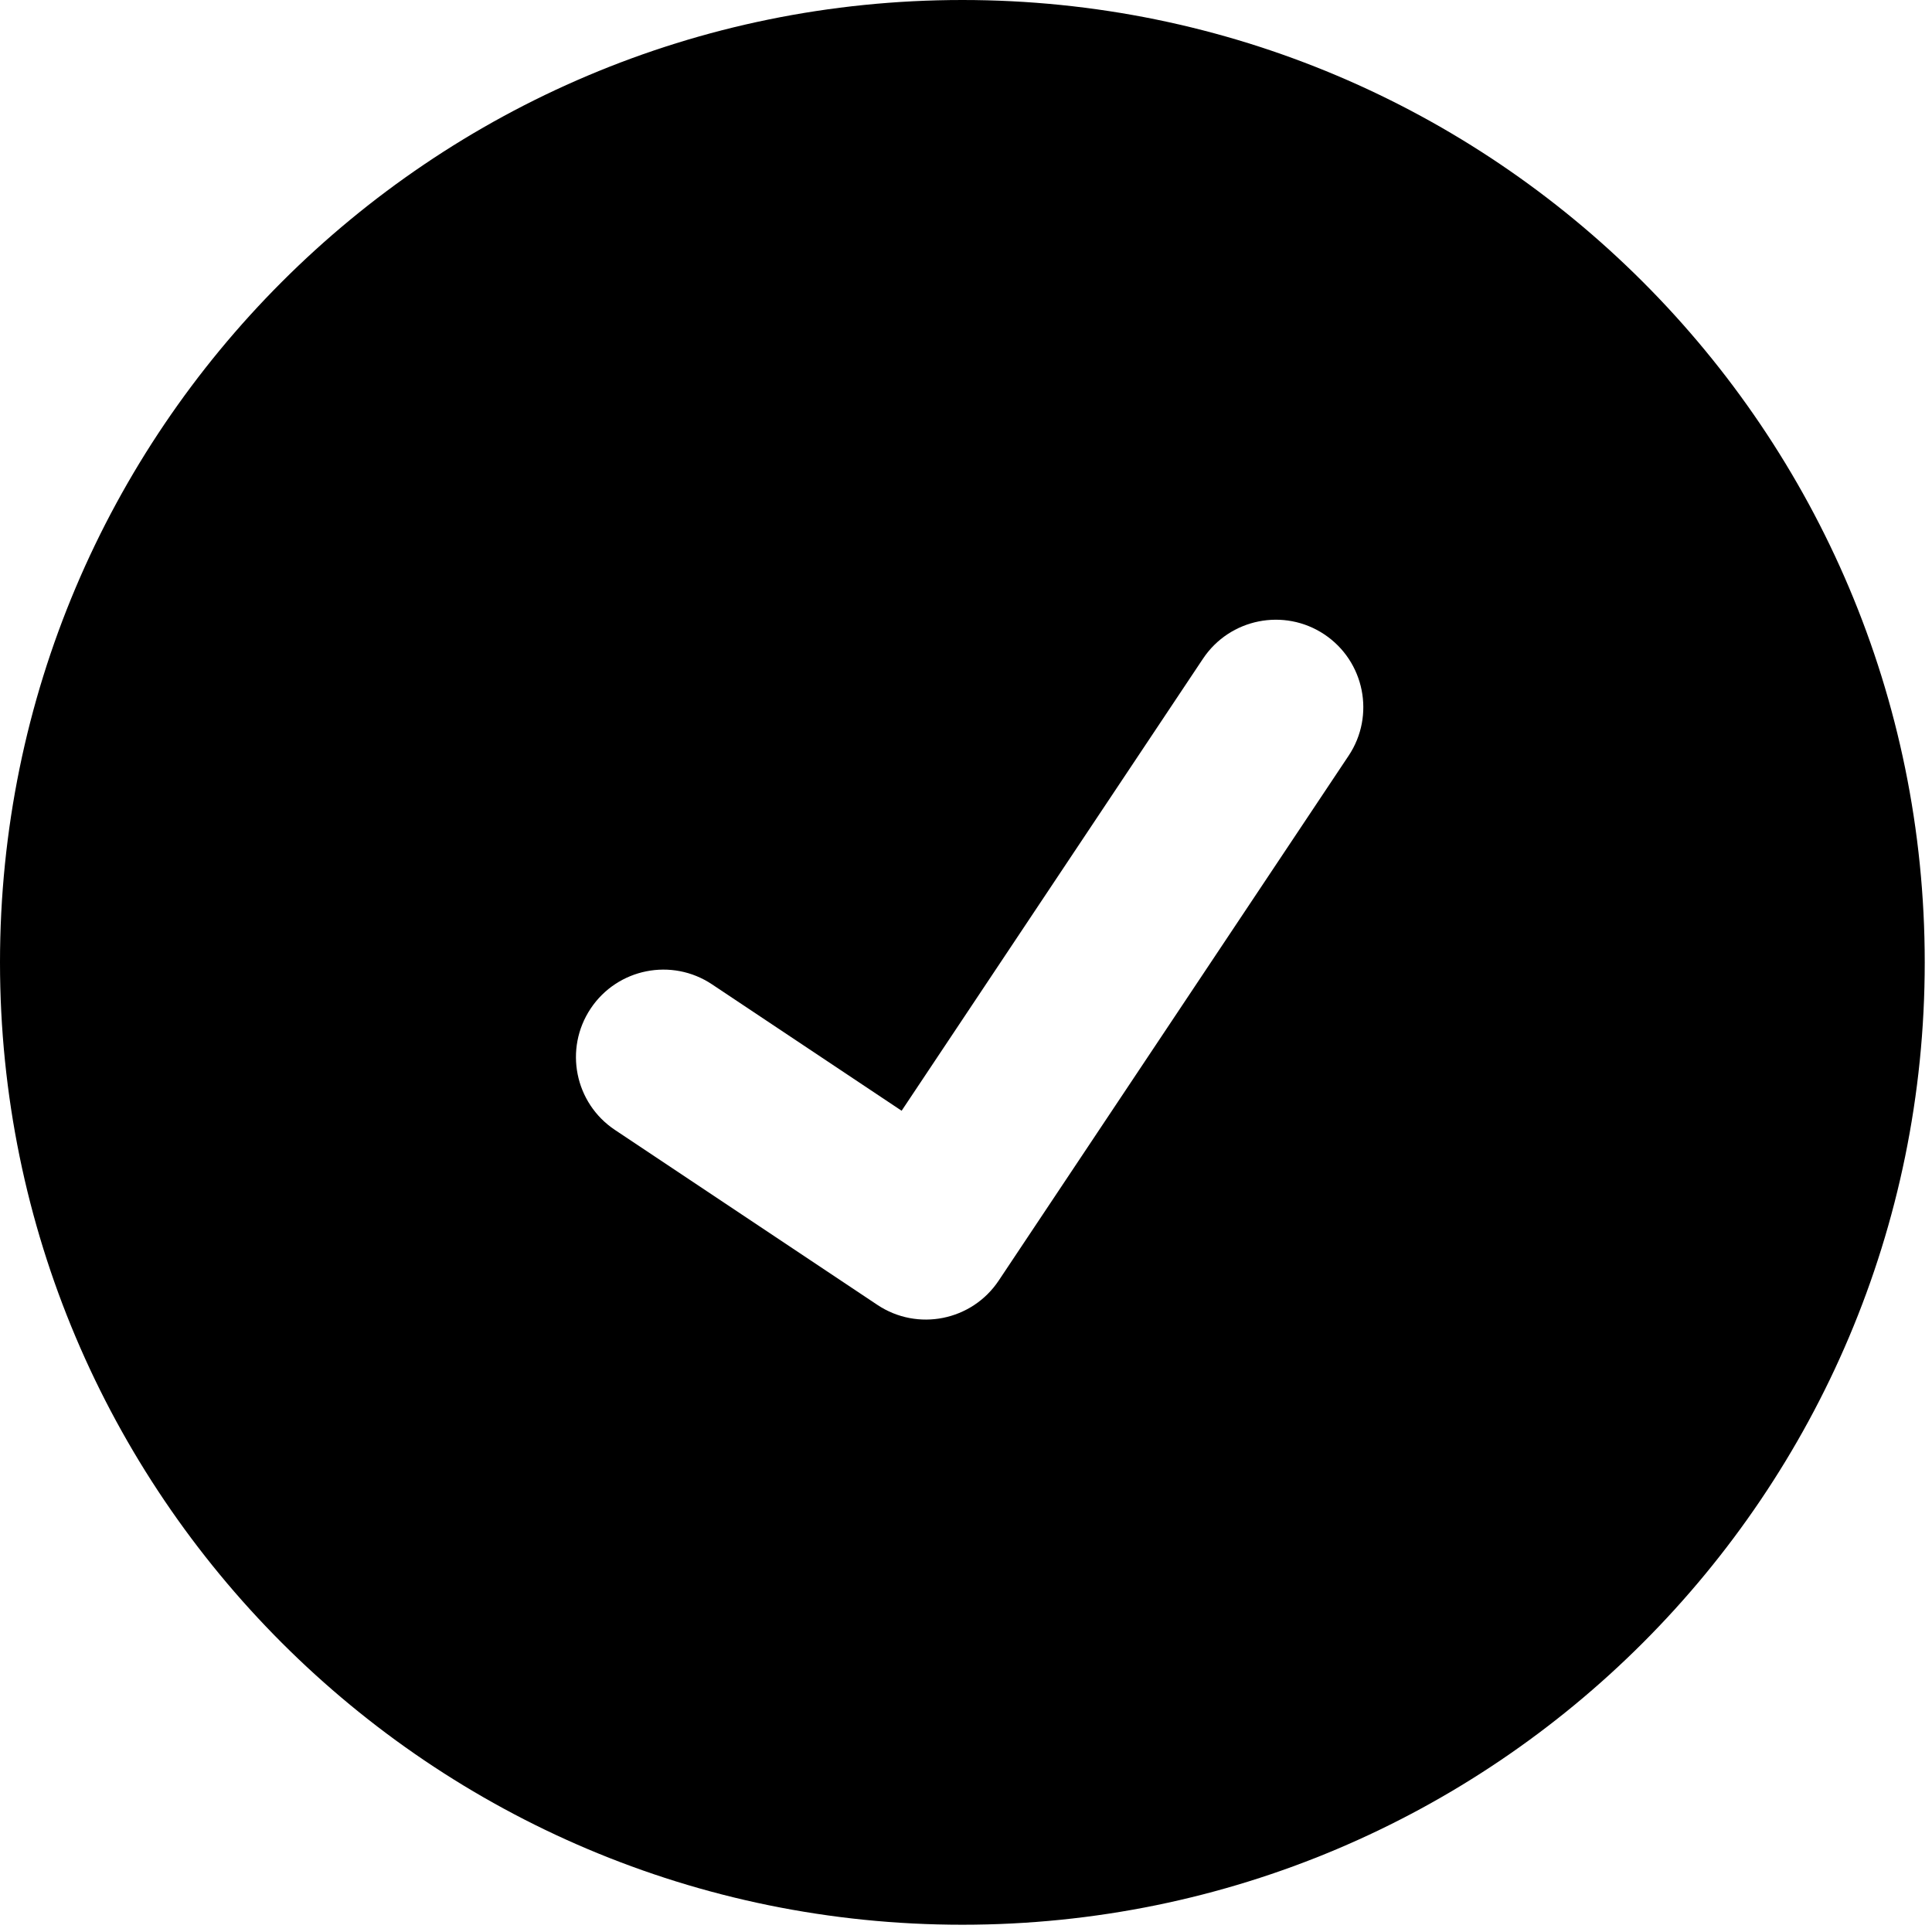
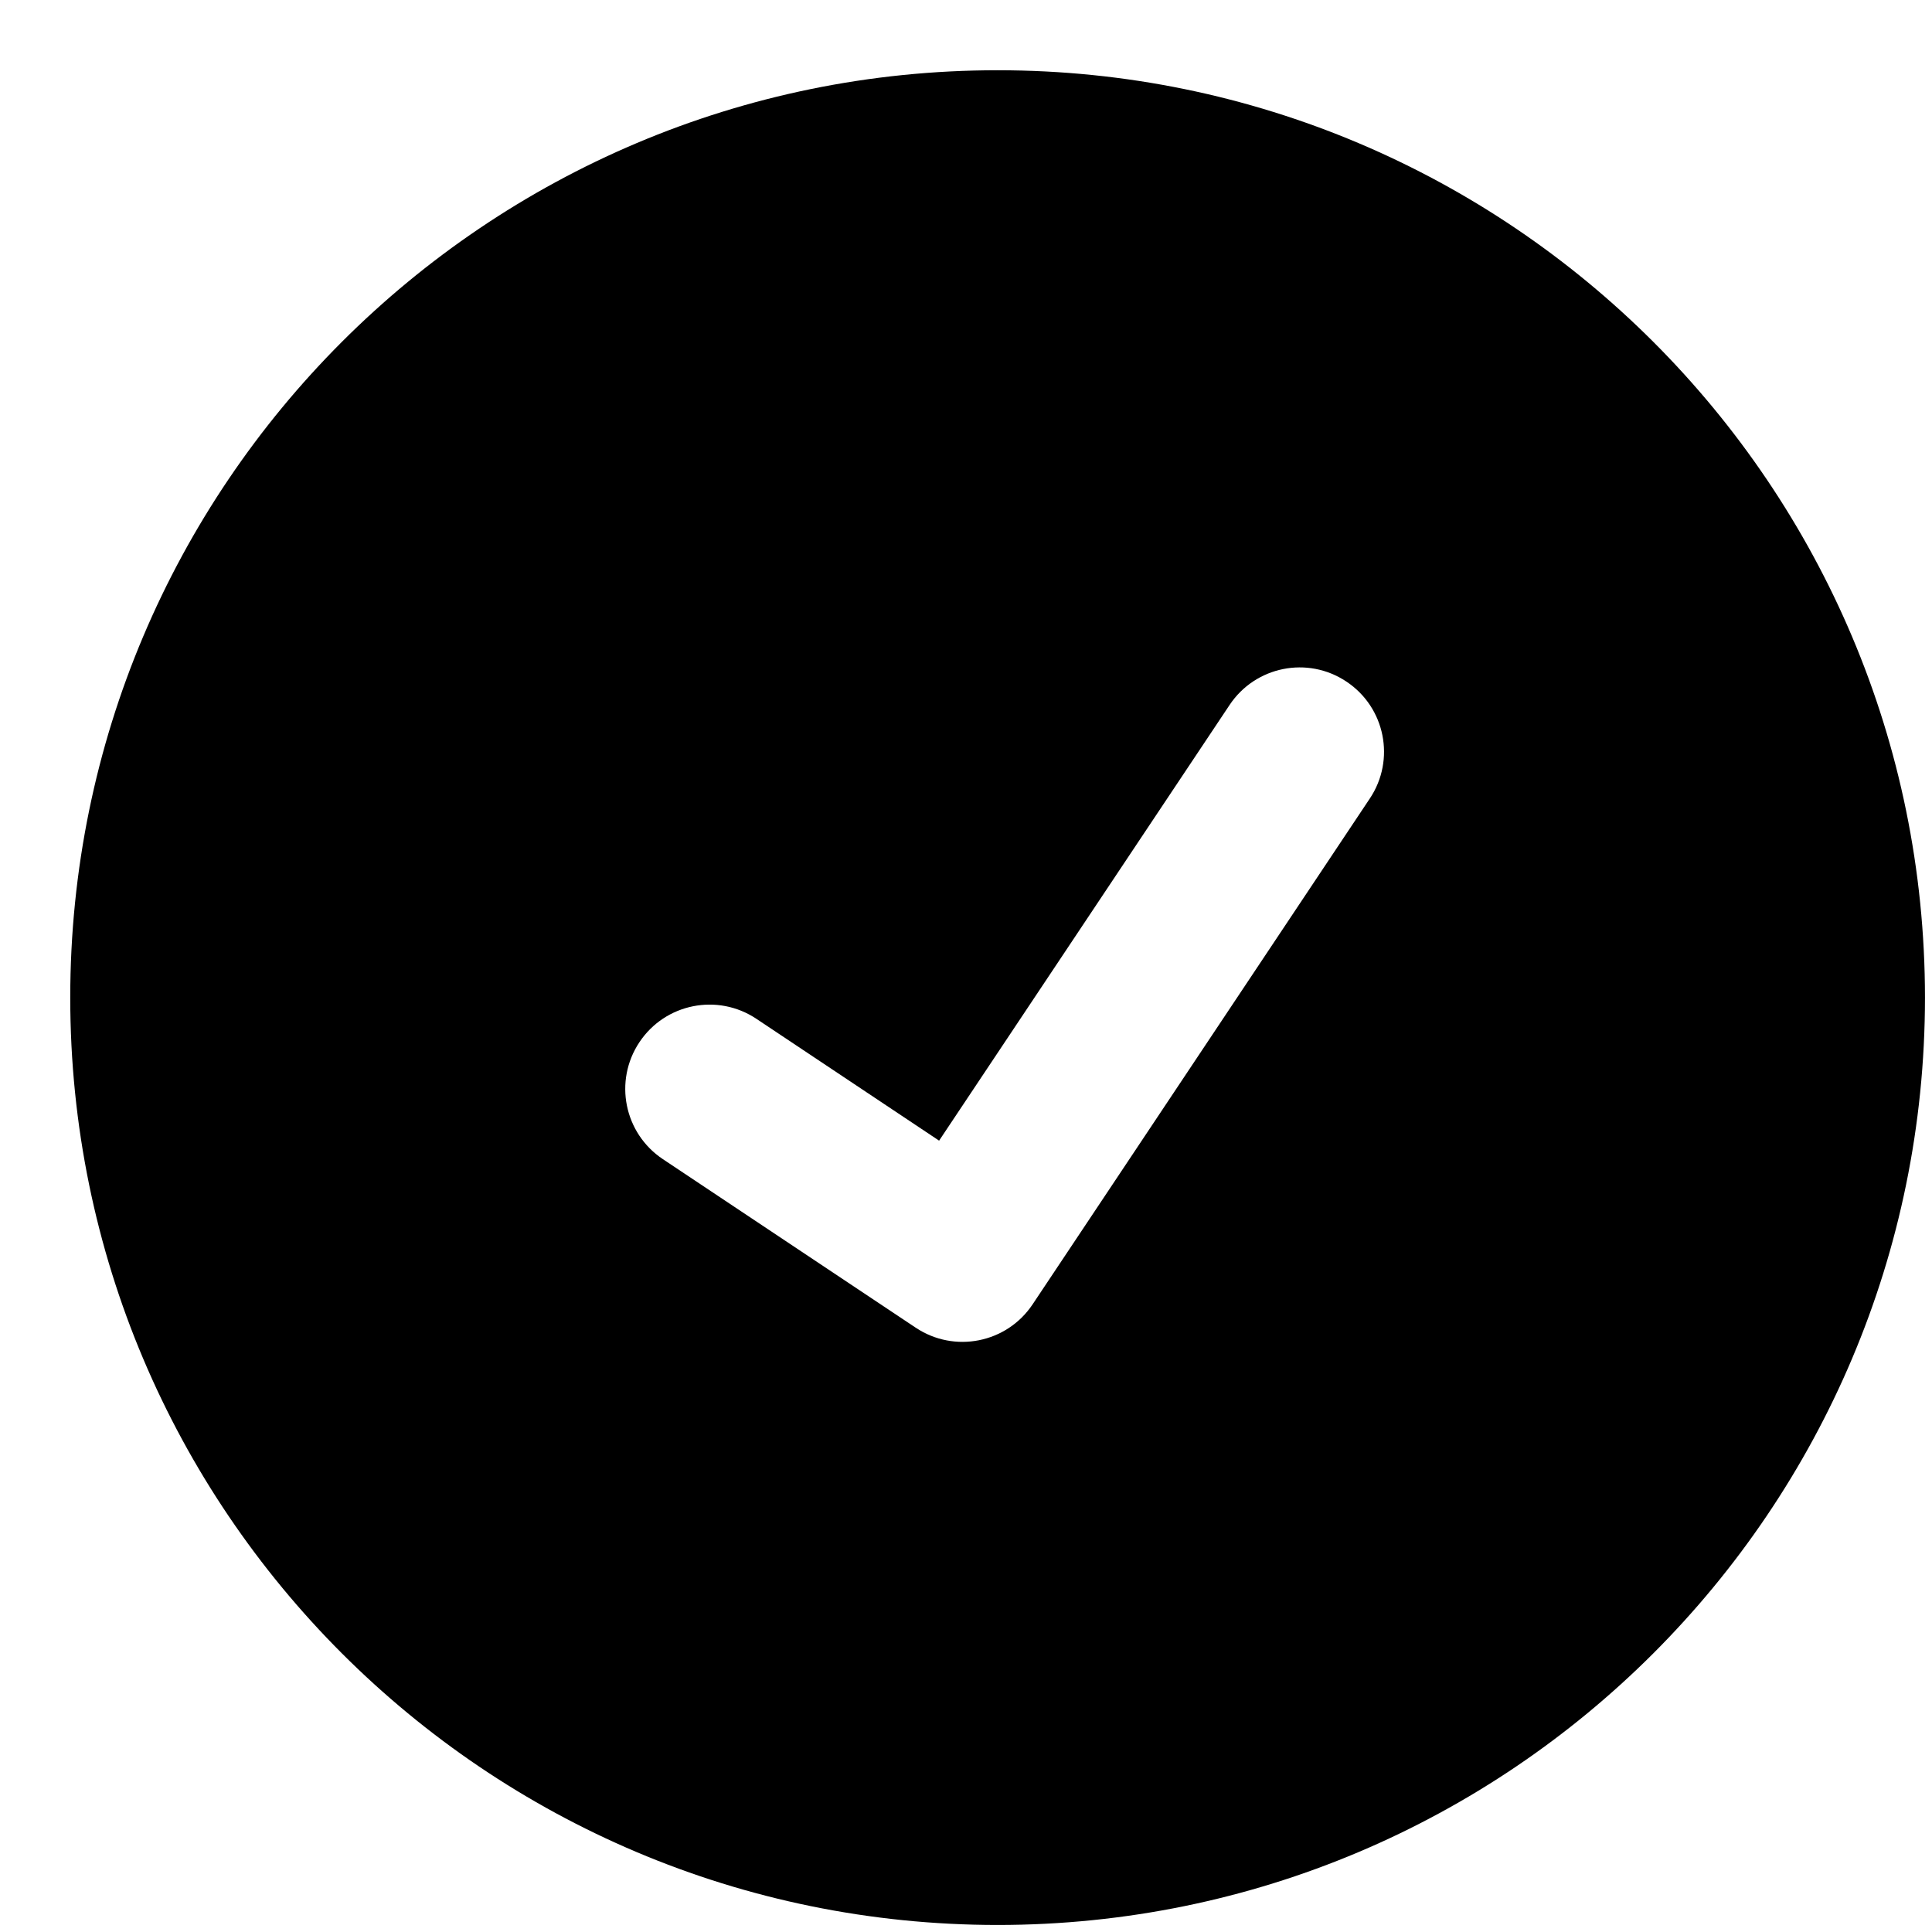
- <svg xmlns="http://www.w3.org/2000/svg" viewBox="0 0 25 25">
-   <path fill-rule="evenodd" d="M0 12.453C0 5.575 5.575 0 12.453 0c6.877 0 12.453 5.575 12.453 12.453 0 6.877-5.576 12.453-12.453 12.453C5.575 24.906 0 19.33 0 12.453zm17.137-4.244c.52.347.661 1.05.314 1.57l-4.528 6.792c-.347.52-1.05.661-1.57.314l-3.396-2.264a1.132 1.132 0 0 1 1.256-1.884l2.454 1.636 3.9-5.85c.347-.52 1.05-.66 1.57-.314z" clip-rule="evenodd" />
+ <svg xmlns="http://www.w3.org/2000/svg" width="25" height="25" viewBox="0 0 25 25" fill="none">
+   <path fill-rule="evenodd" clip-rule="evenodd" d="M0.909 12.909C0.909 6.282 6.282 0.909 12.909 0.909C19.536 0.909 24.909 6.282 24.909 12.909C24.909 19.536 19.536 24.909 12.909 24.909C6.282 24.909 0.909 19.536 0.909 12.909ZM17.423 8.82C17.925 9.154 18.06 9.831 17.726 10.332L13.362 16.878C13.028 17.379 12.351 17.515 11.849 17.18L8.577 14.999C8.075 14.664 7.94 13.987 8.274 13.486C8.608 12.984 9.286 12.849 9.787 13.183L12.152 14.76L15.911 9.122C16.245 8.621 16.922 8.485 17.423 8.82Z" fill="black" />
</svg>
